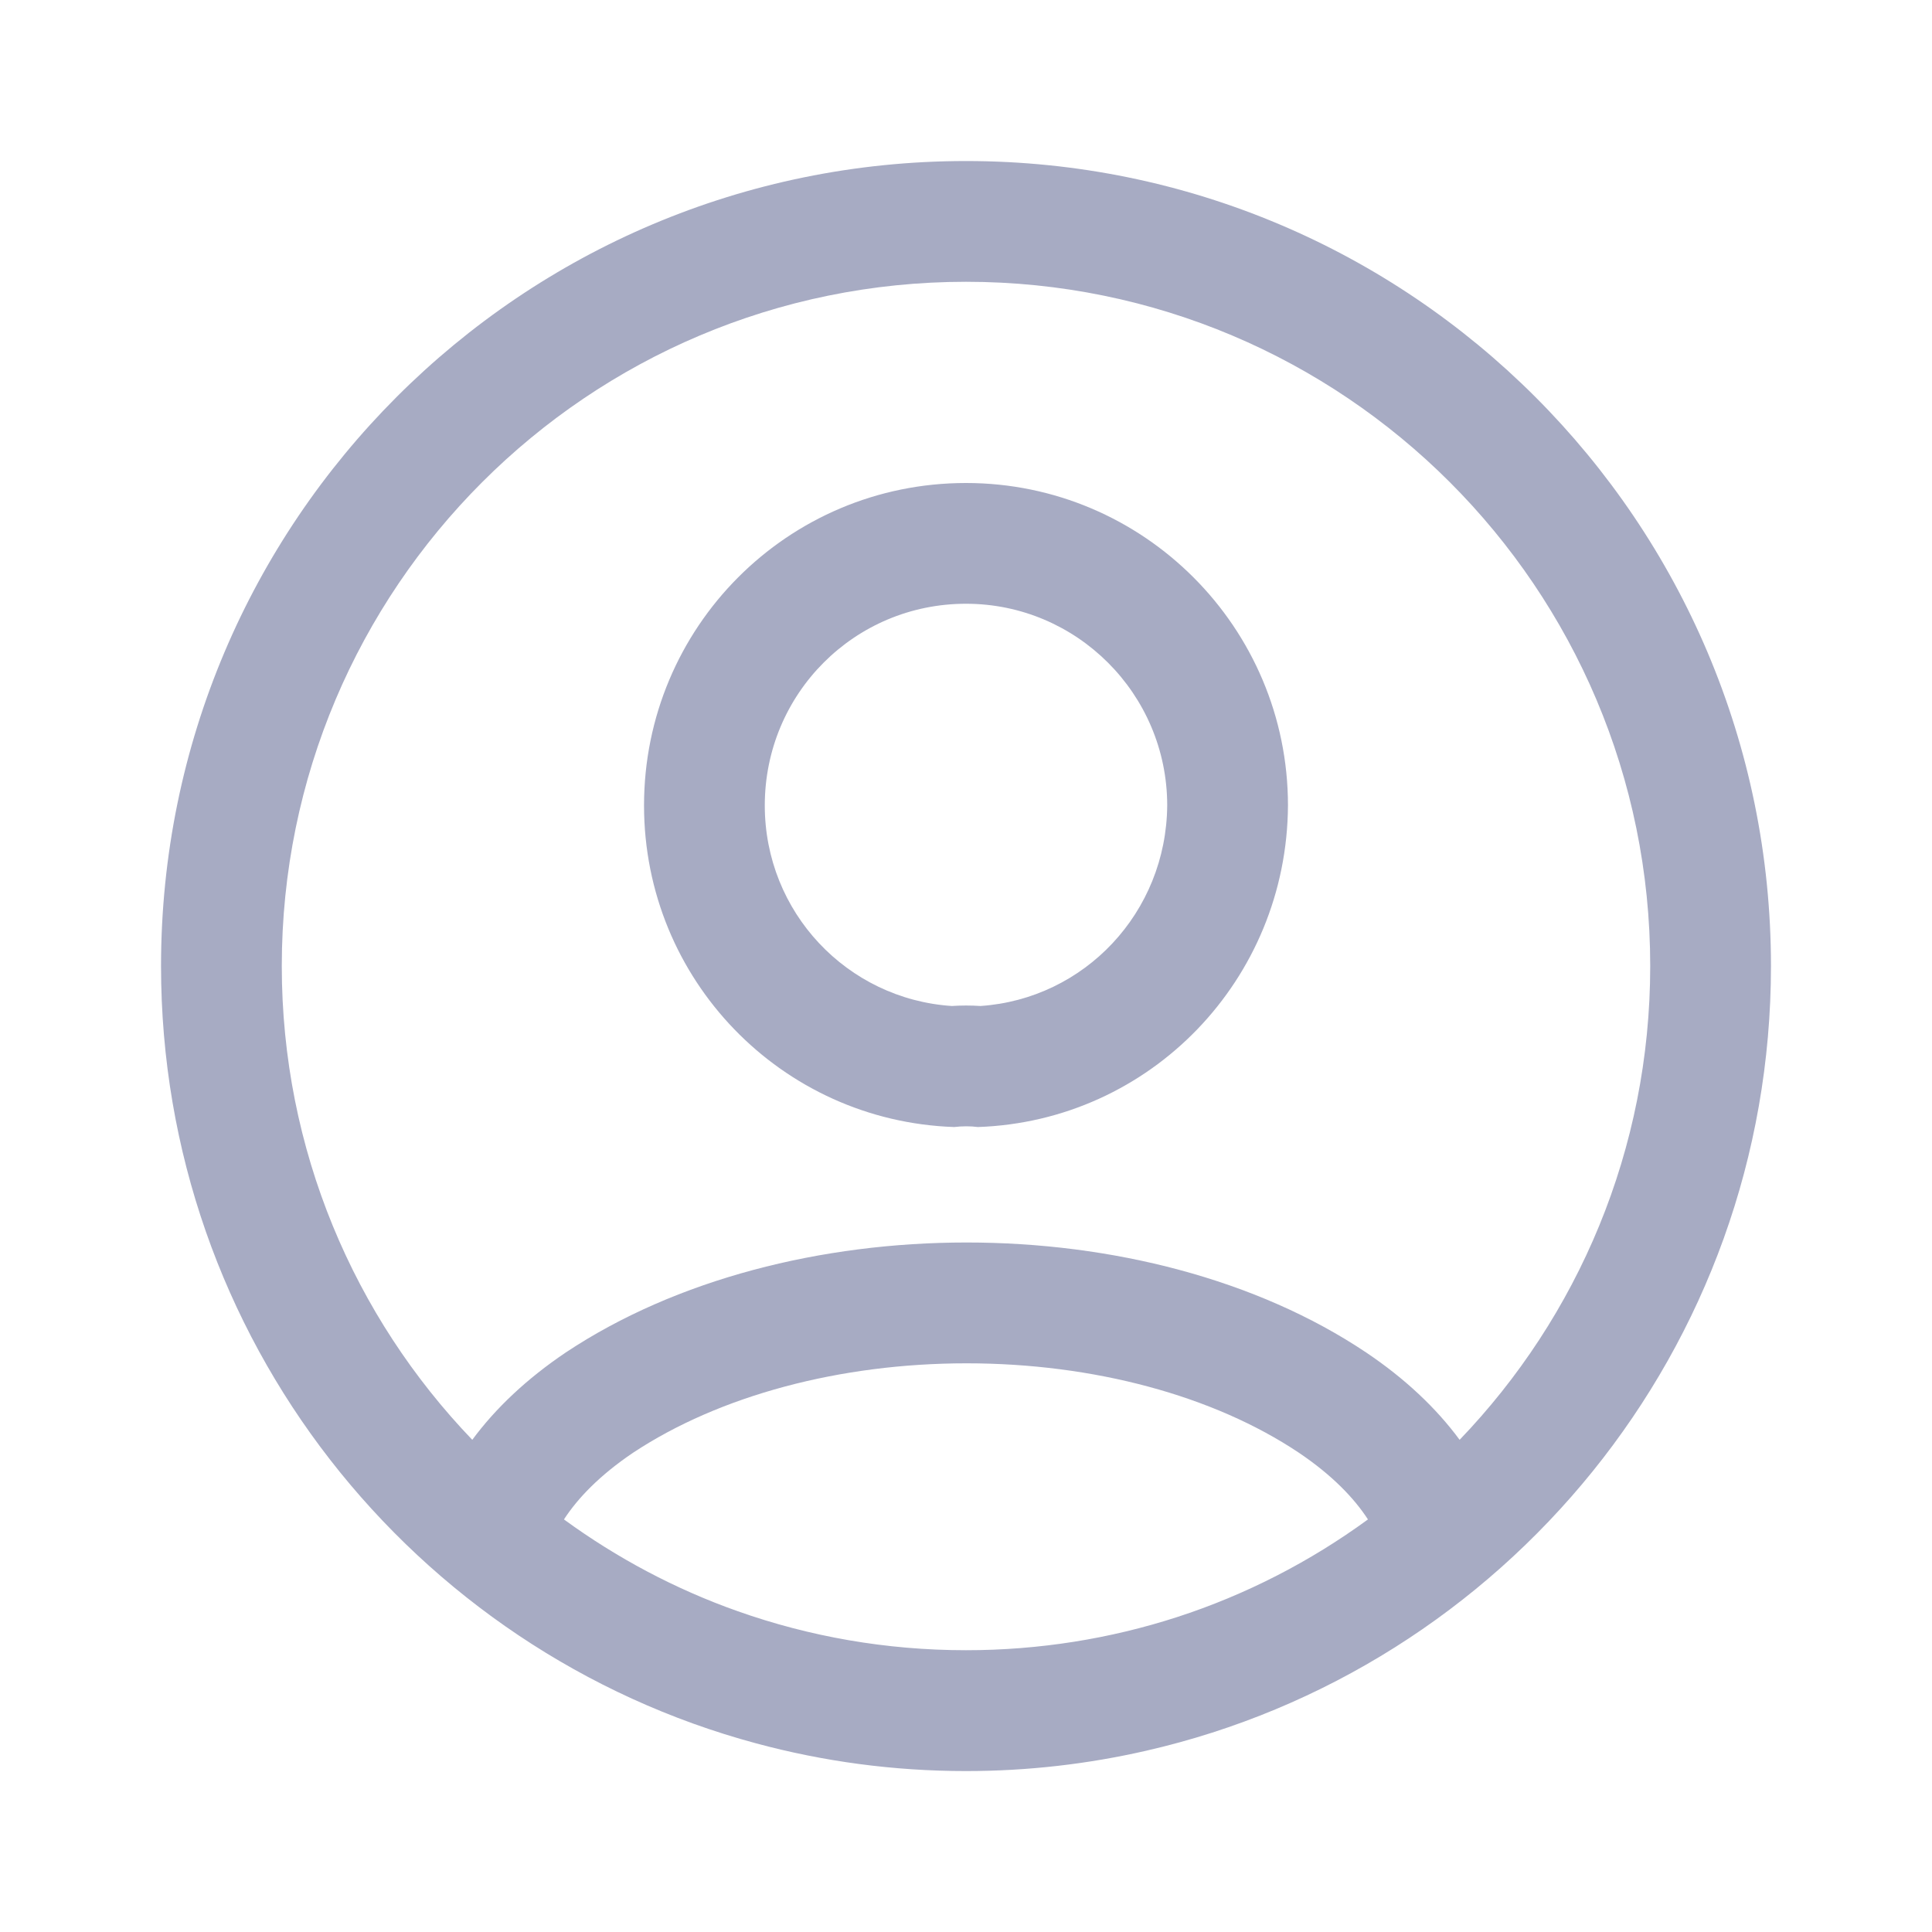
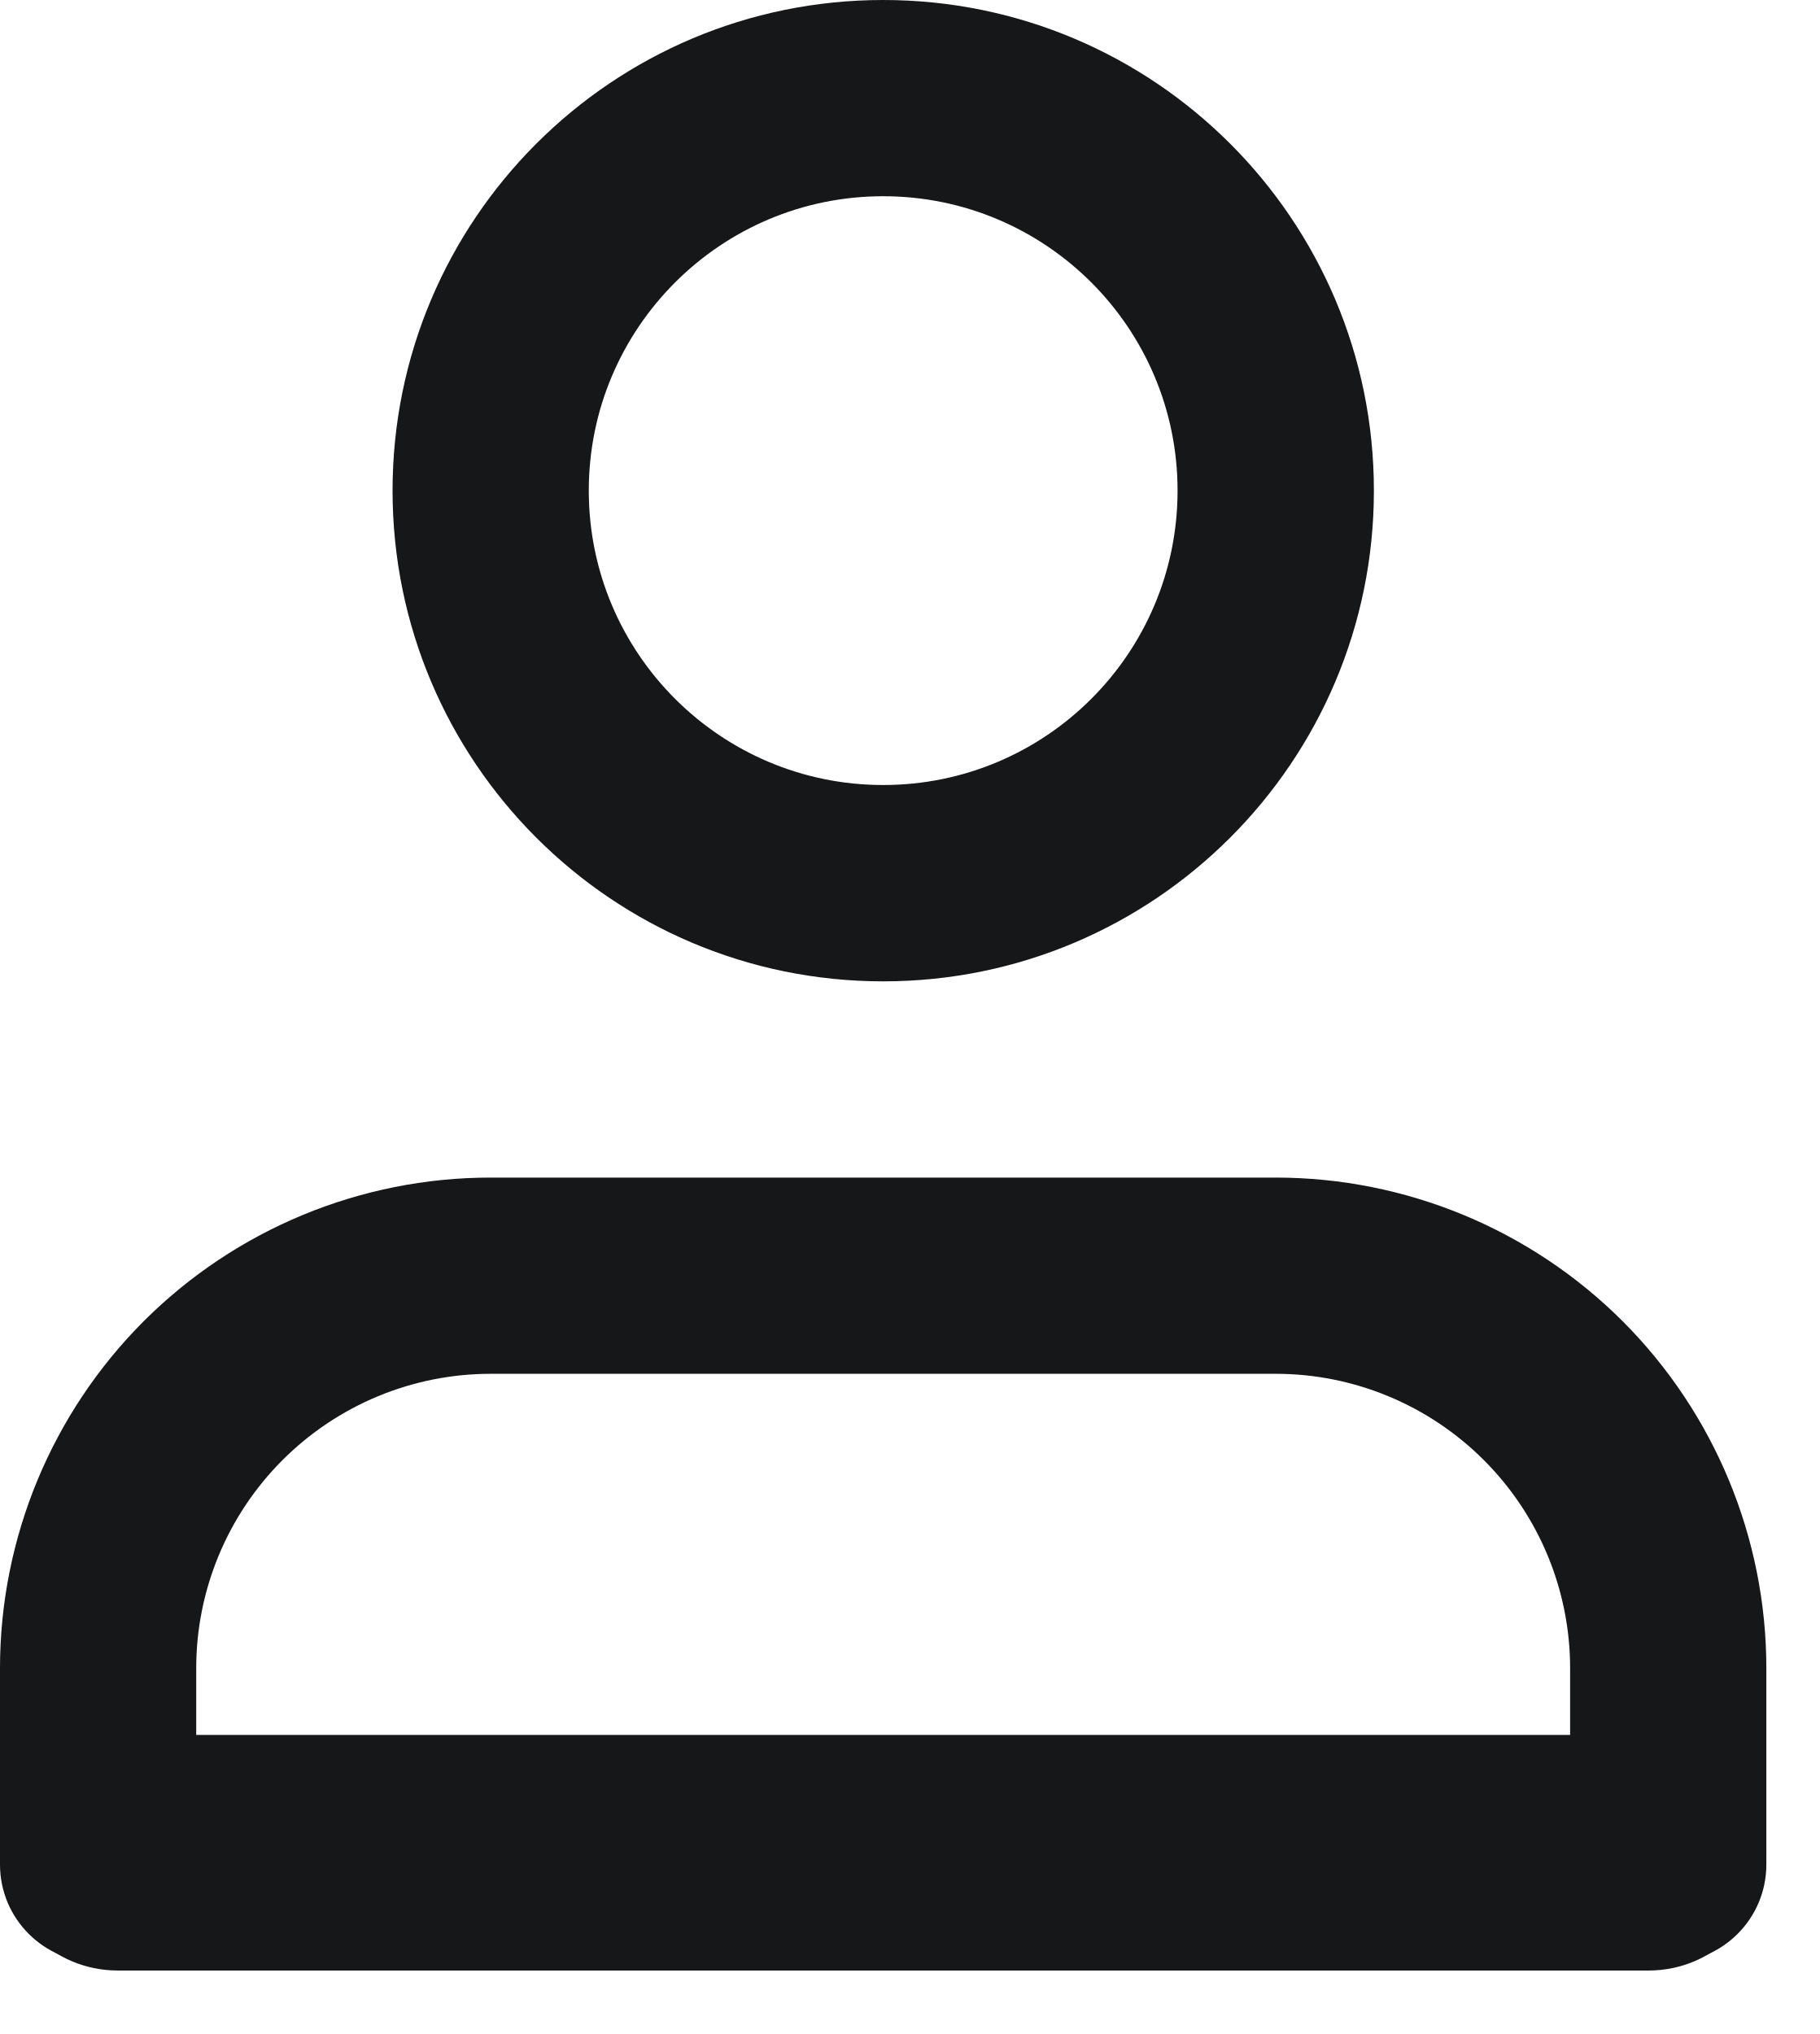
- <svg xmlns="http://www.w3.org/2000/svg" width="20" height="20" viewBox="0 0 20 20" fill="none">
-   <path fill-rule="evenodd" clip-rule="evenodd" d="M12.182 16.741C11.495 16.963 10.761 17.083 10 17.083C9.172 17.083 8.377 16.941 7.639 16.68C6.99 16.451 6.385 16.128 5.838 15.729C5.981 15.509 6.208 15.272 6.553 15.039C7.447 14.447 8.695 14.113 10.006 14.113C11.318 14.113 12.561 14.447 13.445 15.038C13.791 15.271 14.018 15.509 14.161 15.729C13.564 16.165 12.898 16.509 12.182 16.741ZM15.11 14.905C14.869 14.578 14.546 14.272 14.141 14C11.875 12.483 8.141 12.483 5.858 14C5.454 14.272 5.13 14.578 4.889 14.905C3.667 13.632 2.917 11.904 2.917 10C2.917 6.088 6.088 2.917 10 2.917C13.912 2.917 17.083 6.088 17.083 10C17.083 11.904 16.332 13.632 15.11 14.905ZM11.863 18.124C15.569 17.278 18.333 13.962 18.333 10C18.333 5.398 14.602 1.667 10 1.667C5.397 1.667 1.667 5.398 1.667 10C1.667 13.851 4.278 17.092 7.827 18.047C8.519 18.234 9.247 18.334 10 18.334C10.641 18.334 11.264 18.261 11.863 18.124ZM10.122 11.667C11.91 11.606 13.323 10.14 13.333 8.338C13.333 6.496 11.839 5 10 5C8.15 5 6.667 6.496 6.667 8.338C6.667 10.14 8.089 11.606 9.878 11.667C9.959 11.657 10.051 11.657 10.122 11.667ZM9.853 10.414C8.769 10.342 7.917 9.443 7.917 8.338C7.917 7.182 8.845 6.25 10 6.25C11.146 6.25 12.081 7.183 12.083 8.335C12.075 9.448 11.225 10.341 10.15 10.414C10.049 10.407 9.948 10.408 9.853 10.414Z" fill="#A7ABC3" />
+ <svg xmlns="http://www.w3.org/2000/svg" width="17" height="19" viewBox="0 0 17 19" fill="none">
+   <path fill-rule="evenodd" clip-rule="evenodd" d="M1.342 12.342C2.202 11.483 3.368 11 4.583 11H11.917C13.132 11 14.298 11.483 15.158 12.342C16.017 13.202 16.5 14.368 16.5 15.583V17.417C16.5 17.923 16.09 18.333 15.583 18.333C15.077 18.333 14.667 17.923 14.667 17.417V15.583C14.667 14.854 14.377 14.155 13.861 13.639C13.345 13.123 12.646 12.833 11.917 12.833H4.583C3.854 12.833 3.155 13.123 2.639 13.639C2.123 14.155 1.833 14.854 1.833 15.583V17.417C1.833 17.923 1.423 18.333 0.917 18.333C0.41 18.333 0 17.923 0 17.417V15.583C0 14.368 0.483 13.202 1.342 12.342Z" fill="#161719" />
+   <path fill-rule="evenodd" clip-rule="evenodd" d="M0 17.306C0 16.699 0.492 16.206 1.1 16.206H15.4C16.008 16.206 16.5 16.699 16.5 17.306C16.5 17.914 16.008 18.407 15.4 18.407H1.1C0.492 18.407 0 17.914 0 17.306Z" fill="#161719" />
+   <path fill-rule="evenodd" clip-rule="evenodd" d="M8.25 1.833C6.732 1.833 5.5 3.065 5.5 4.583C5.5 6.102 6.732 7.333 8.25 7.333C9.769 7.333 11 6.102 11 4.583C11 3.065 9.769 1.833 8.25 1.833ZM3.667 4.583C3.667 2.052 5.719 0 8.25 0C10.782 0 12.834 2.052 12.834 4.583C12.834 7.115 10.782 9.167 8.25 9.167C5.719 9.167 3.667 7.115 3.667 4.583Z" fill="#161719" />
</svg>
